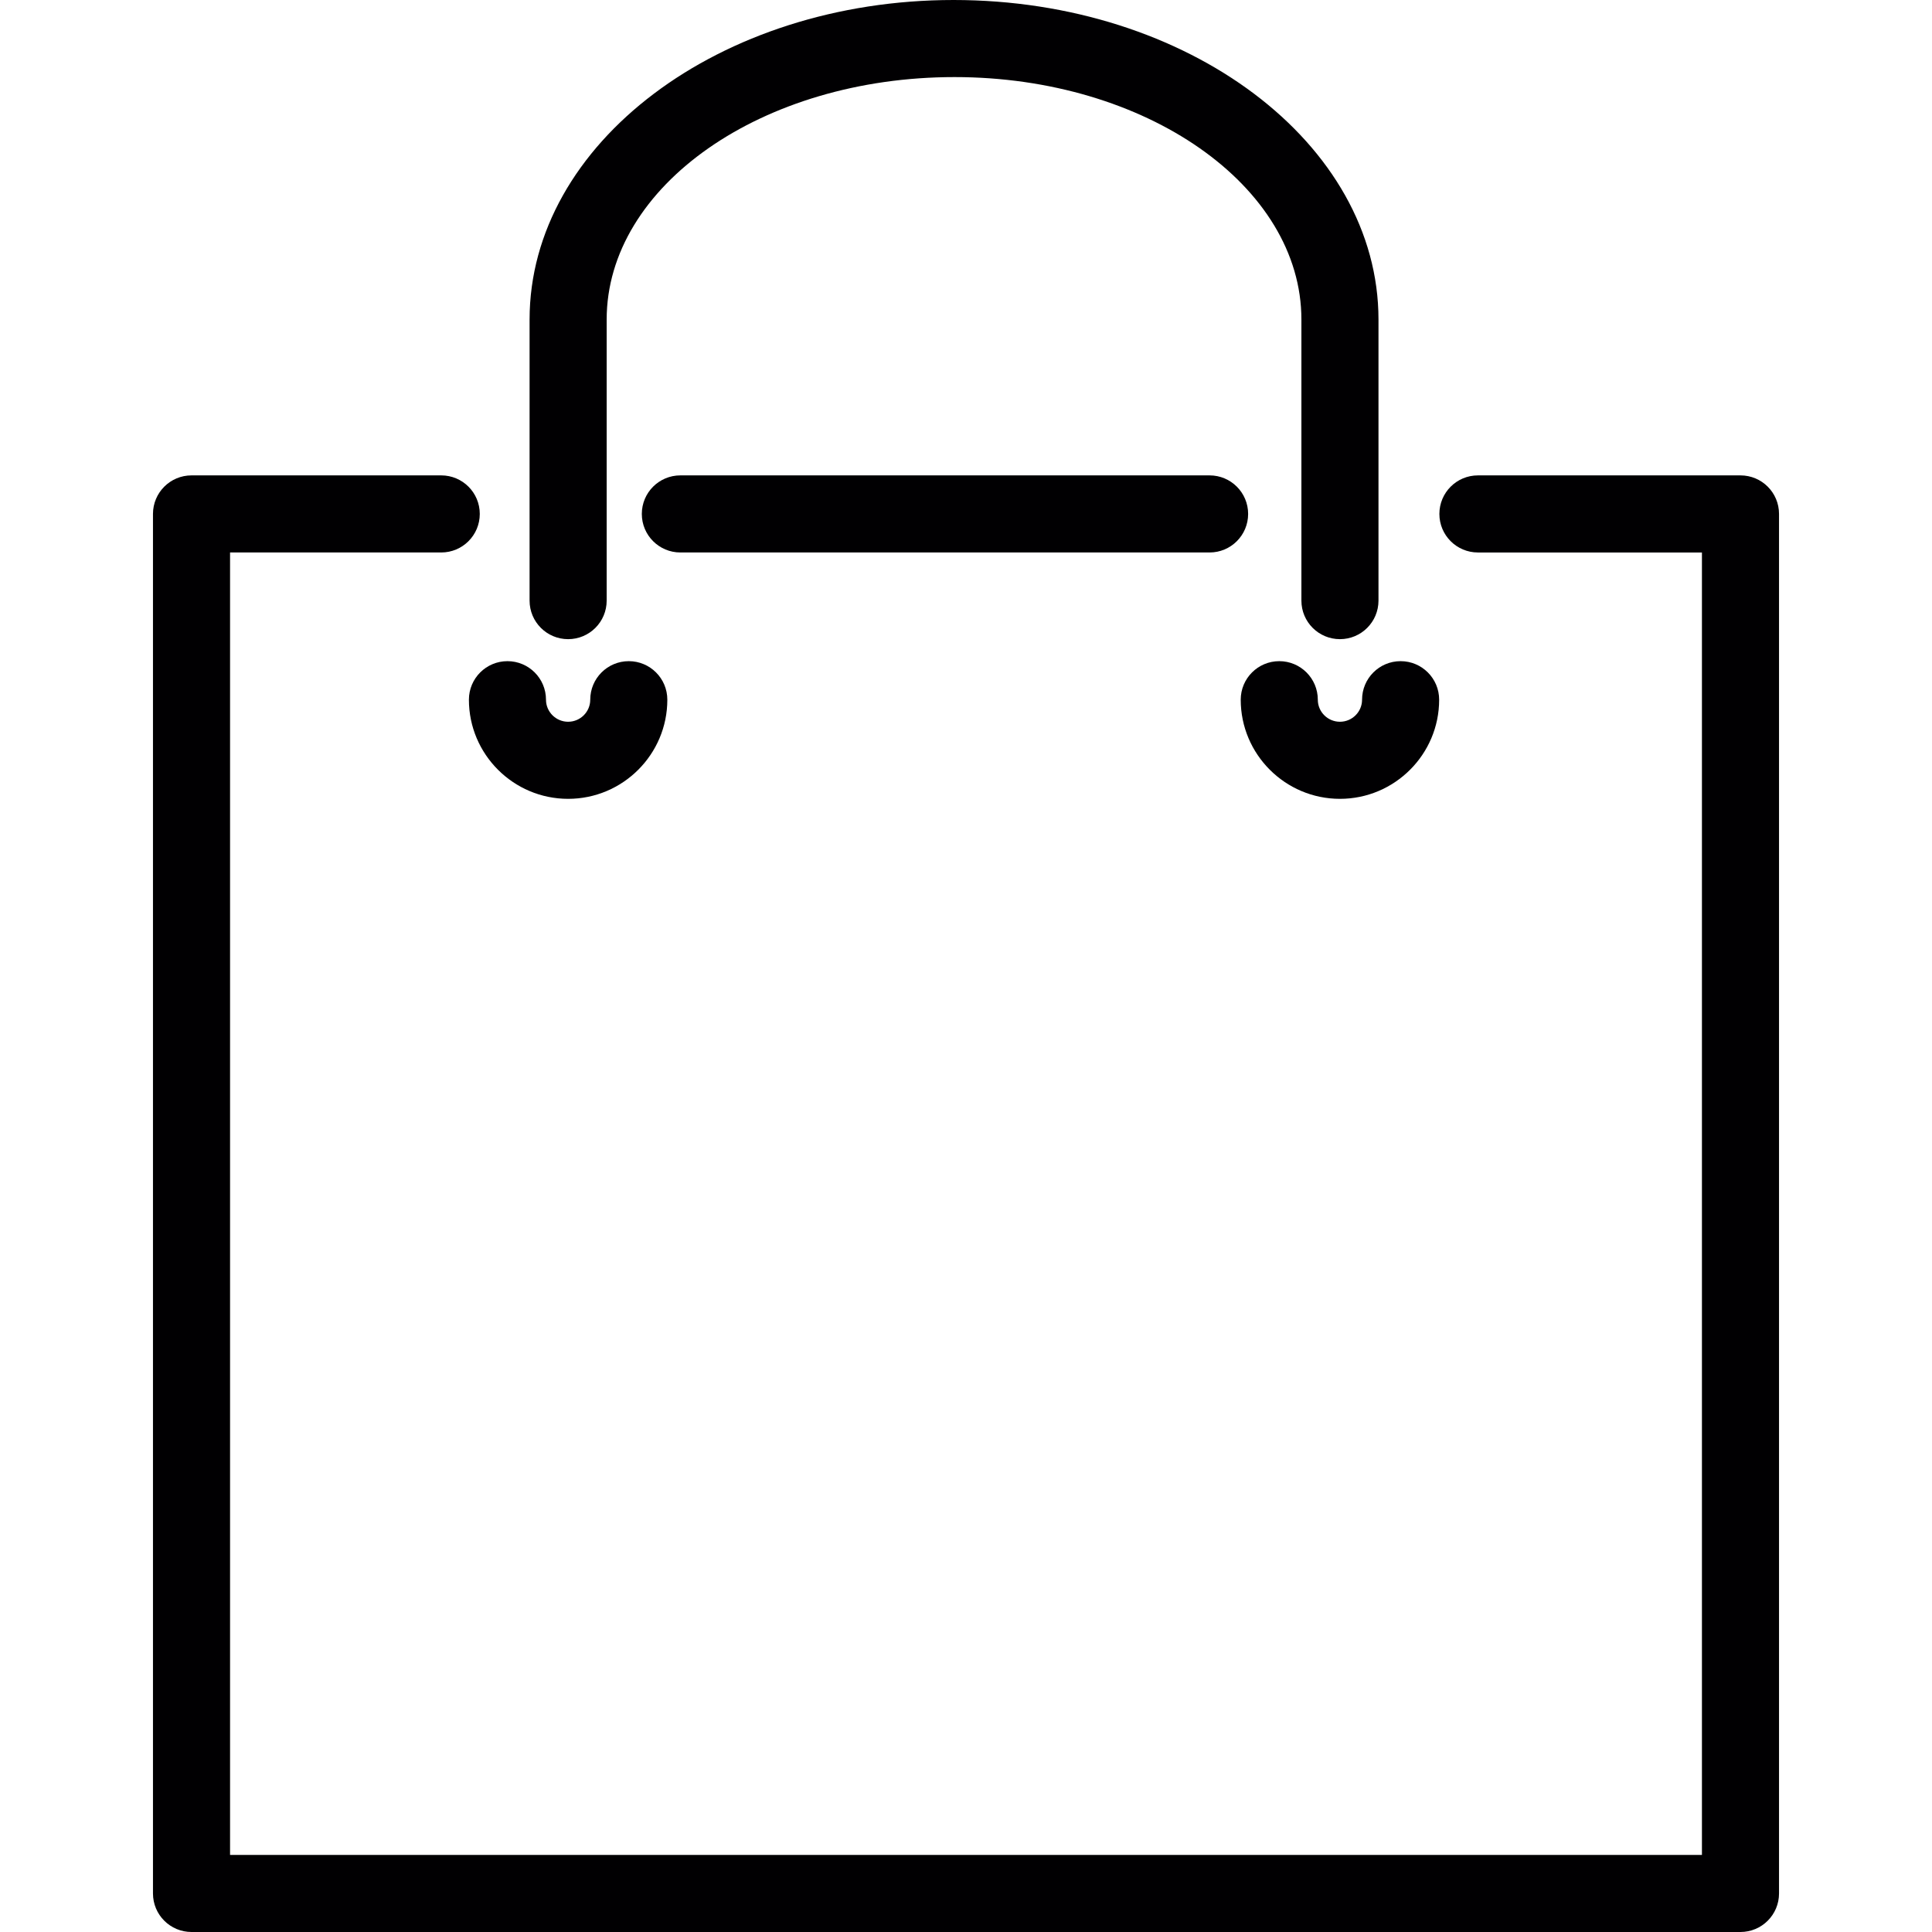
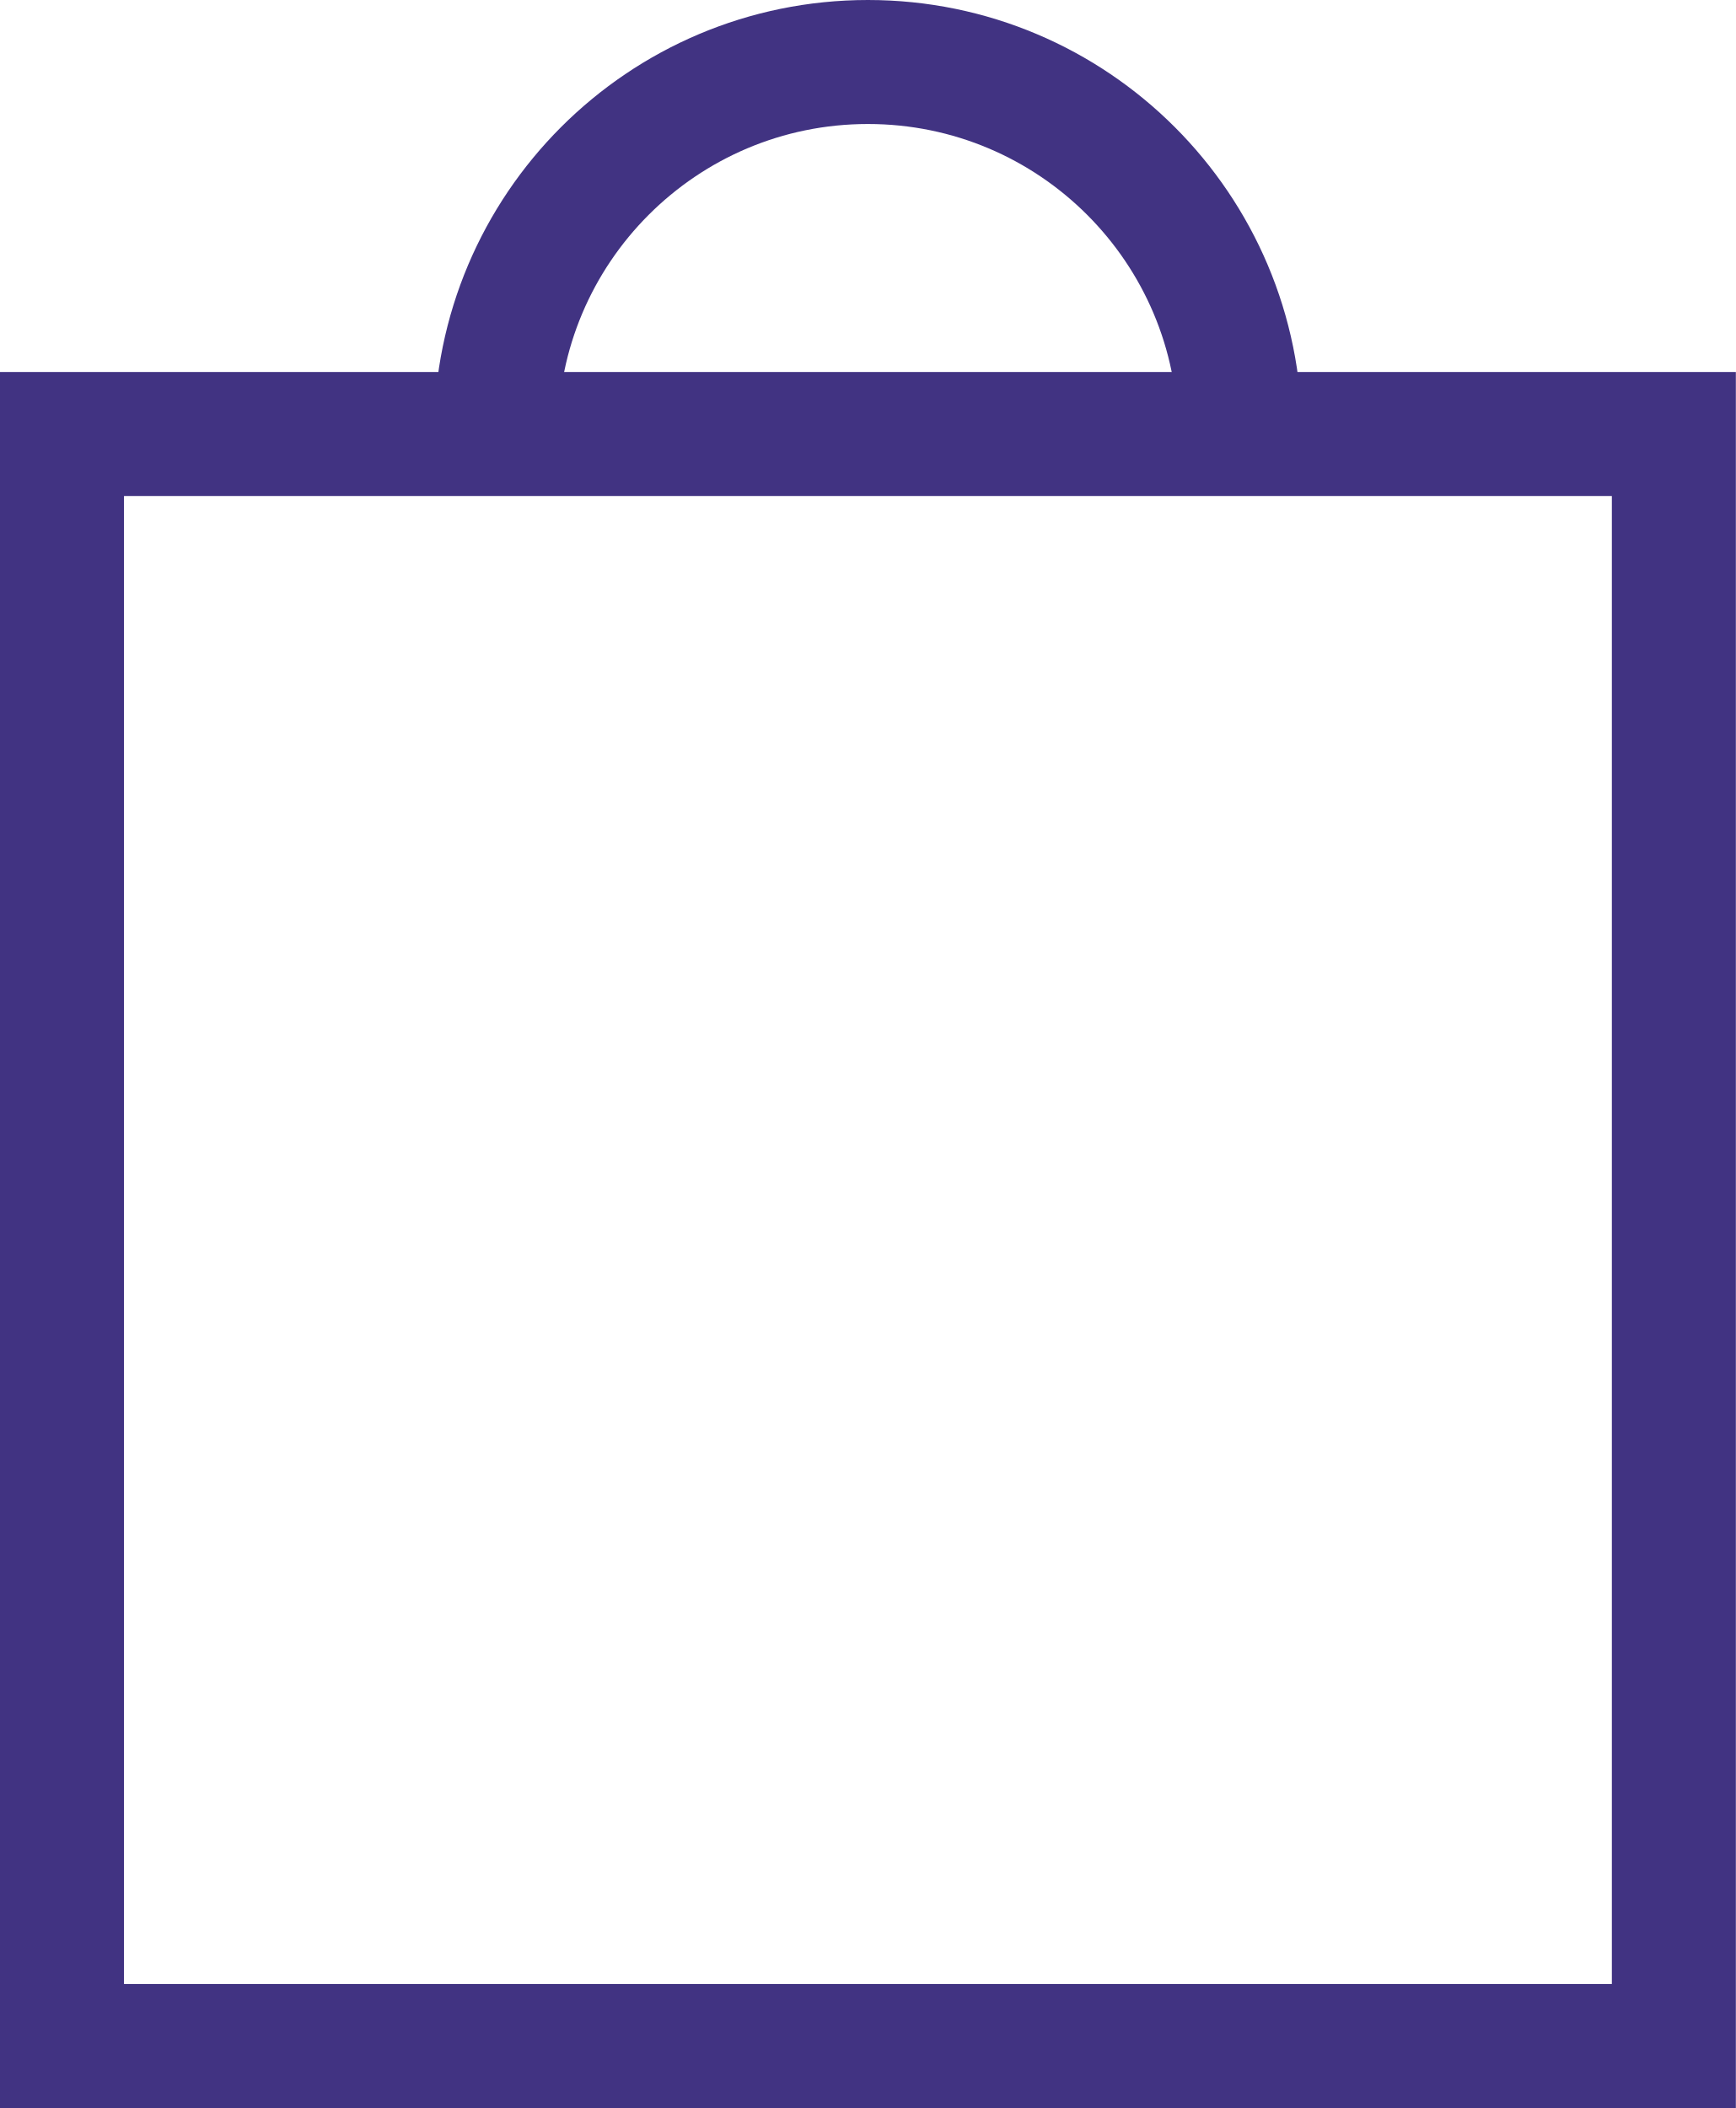
- <svg xmlns="http://www.w3.org/2000/svg" version="1.1" id="Capa_1" x="0px" y="0px" viewBox="0 0 407.453 407.453" style="enable-background:new 0 0 407.453 407.453;" xml:space="preserve">
-   <g>
-     <path style="fill:#010002;" d="M255.099,116.515c4.487,0,8.129-3.633,8.129-8.129c0-4.495-3.642-8.129-8.129-8.129H143.486   c-4.487,0-8.129,3.633-8.129,8.129c0,4.495,3.642,8.129,8.129,8.129H255.099z" />
-     <path style="fill:#010002;" d="M367.062,100.258H311.69c-4.487,0-8.129,3.633-8.129,8.129c0,4.495,3.642,8.129,8.129,8.129h47.243   v274.681H48.519V116.515h44.536c4.487,0,8.129-3.633,8.129-8.129c0-4.495-3.642-8.129-8.129-8.129H40.391   c-4.487,0-8.129,3.633-8.129,8.129v290.938c0,4.495,3.642,8.129,8.129,8.129h326.671c4.487,0,8.129-3.633,8.129-8.129V108.386   C375.191,103.891,371.557,100.258,367.062,100.258z" />
-     <path style="fill:#010002;" d="M282.59,134.796c4.487,0,8.129-3.633,8.129-8.129V67.394C290.718,30.238,250.604,0,201.101,0   c-49.308,0-89.414,30.238-89.414,67.394v59.274c0,4.495,3.642,8.129,8.129,8.129s8.129-3.633,8.129-8.129V67.394   c0-28.198,32.823-51.137,73.36-51.137c40.334,0,73.157,22.939,73.157,51.137v59.274   C274.461,131.163,278.095,134.796,282.59,134.796z" />
-     <path style="fill:#010002;" d="M98.892,147.566c0,11.526,9.389,20.907,20.923,20.907c11.534,0,20.923-9.38,20.923-20.907   c0-4.495-3.642-8.129-8.129-8.129s-8.129,3.633-8.129,8.129c0,2.561-2.089,4.65-4.666,4.65c-2.569,0-4.666-2.089-4.666-4.65   c0-4.495-3.642-8.129-8.129-8.129S98.892,143.071,98.892,147.566z" />
-     <path style="fill:#010002;" d="M282.59,168.473c11.534,0,20.923-9.38,20.923-20.907c0-4.495-3.642-8.129-8.129-8.129   c-4.487,0-8.129,3.633-8.129,8.129c0,2.561-2.089,4.65-4.666,4.65c-2.577,0-4.666-2.089-4.666-4.65   c0-4.495-3.642-8.129-8.129-8.129c-4.487,0-8.129,3.633-8.129,8.129C261.667,159.092,271.055,168.473,282.59,168.473z" />
-   </g>
-   <g>
- </g>
-   <g>
- </g>
-   <g>
- </g>
-   <g>
- </g>
-   <g>
- </g>
-   <g>
- </g>
-   <g>
- </g>
-   <g>
- </g>
-   <g>
- </g>
-   <g>
- </g>
-   <g>
- </g>
-   <g>
- </g>
-   <g>
- </g>
-   <g>
- </g>
-   <g>
- </g>
+ <svg xmlns="http://www.w3.org/2000/svg" width="28" height="34" viewBox="0 0 28 34" fill="none">
+   <rect x="1" y="7" width="26" height="26" stroke="#413382" stroke-width="2" />
+   <path d="M20 7C20 3.686 17.314 1 14 1C10.686 1 8 3.686 8 7" stroke="#413382" stroke-width="2" />
</svg>
